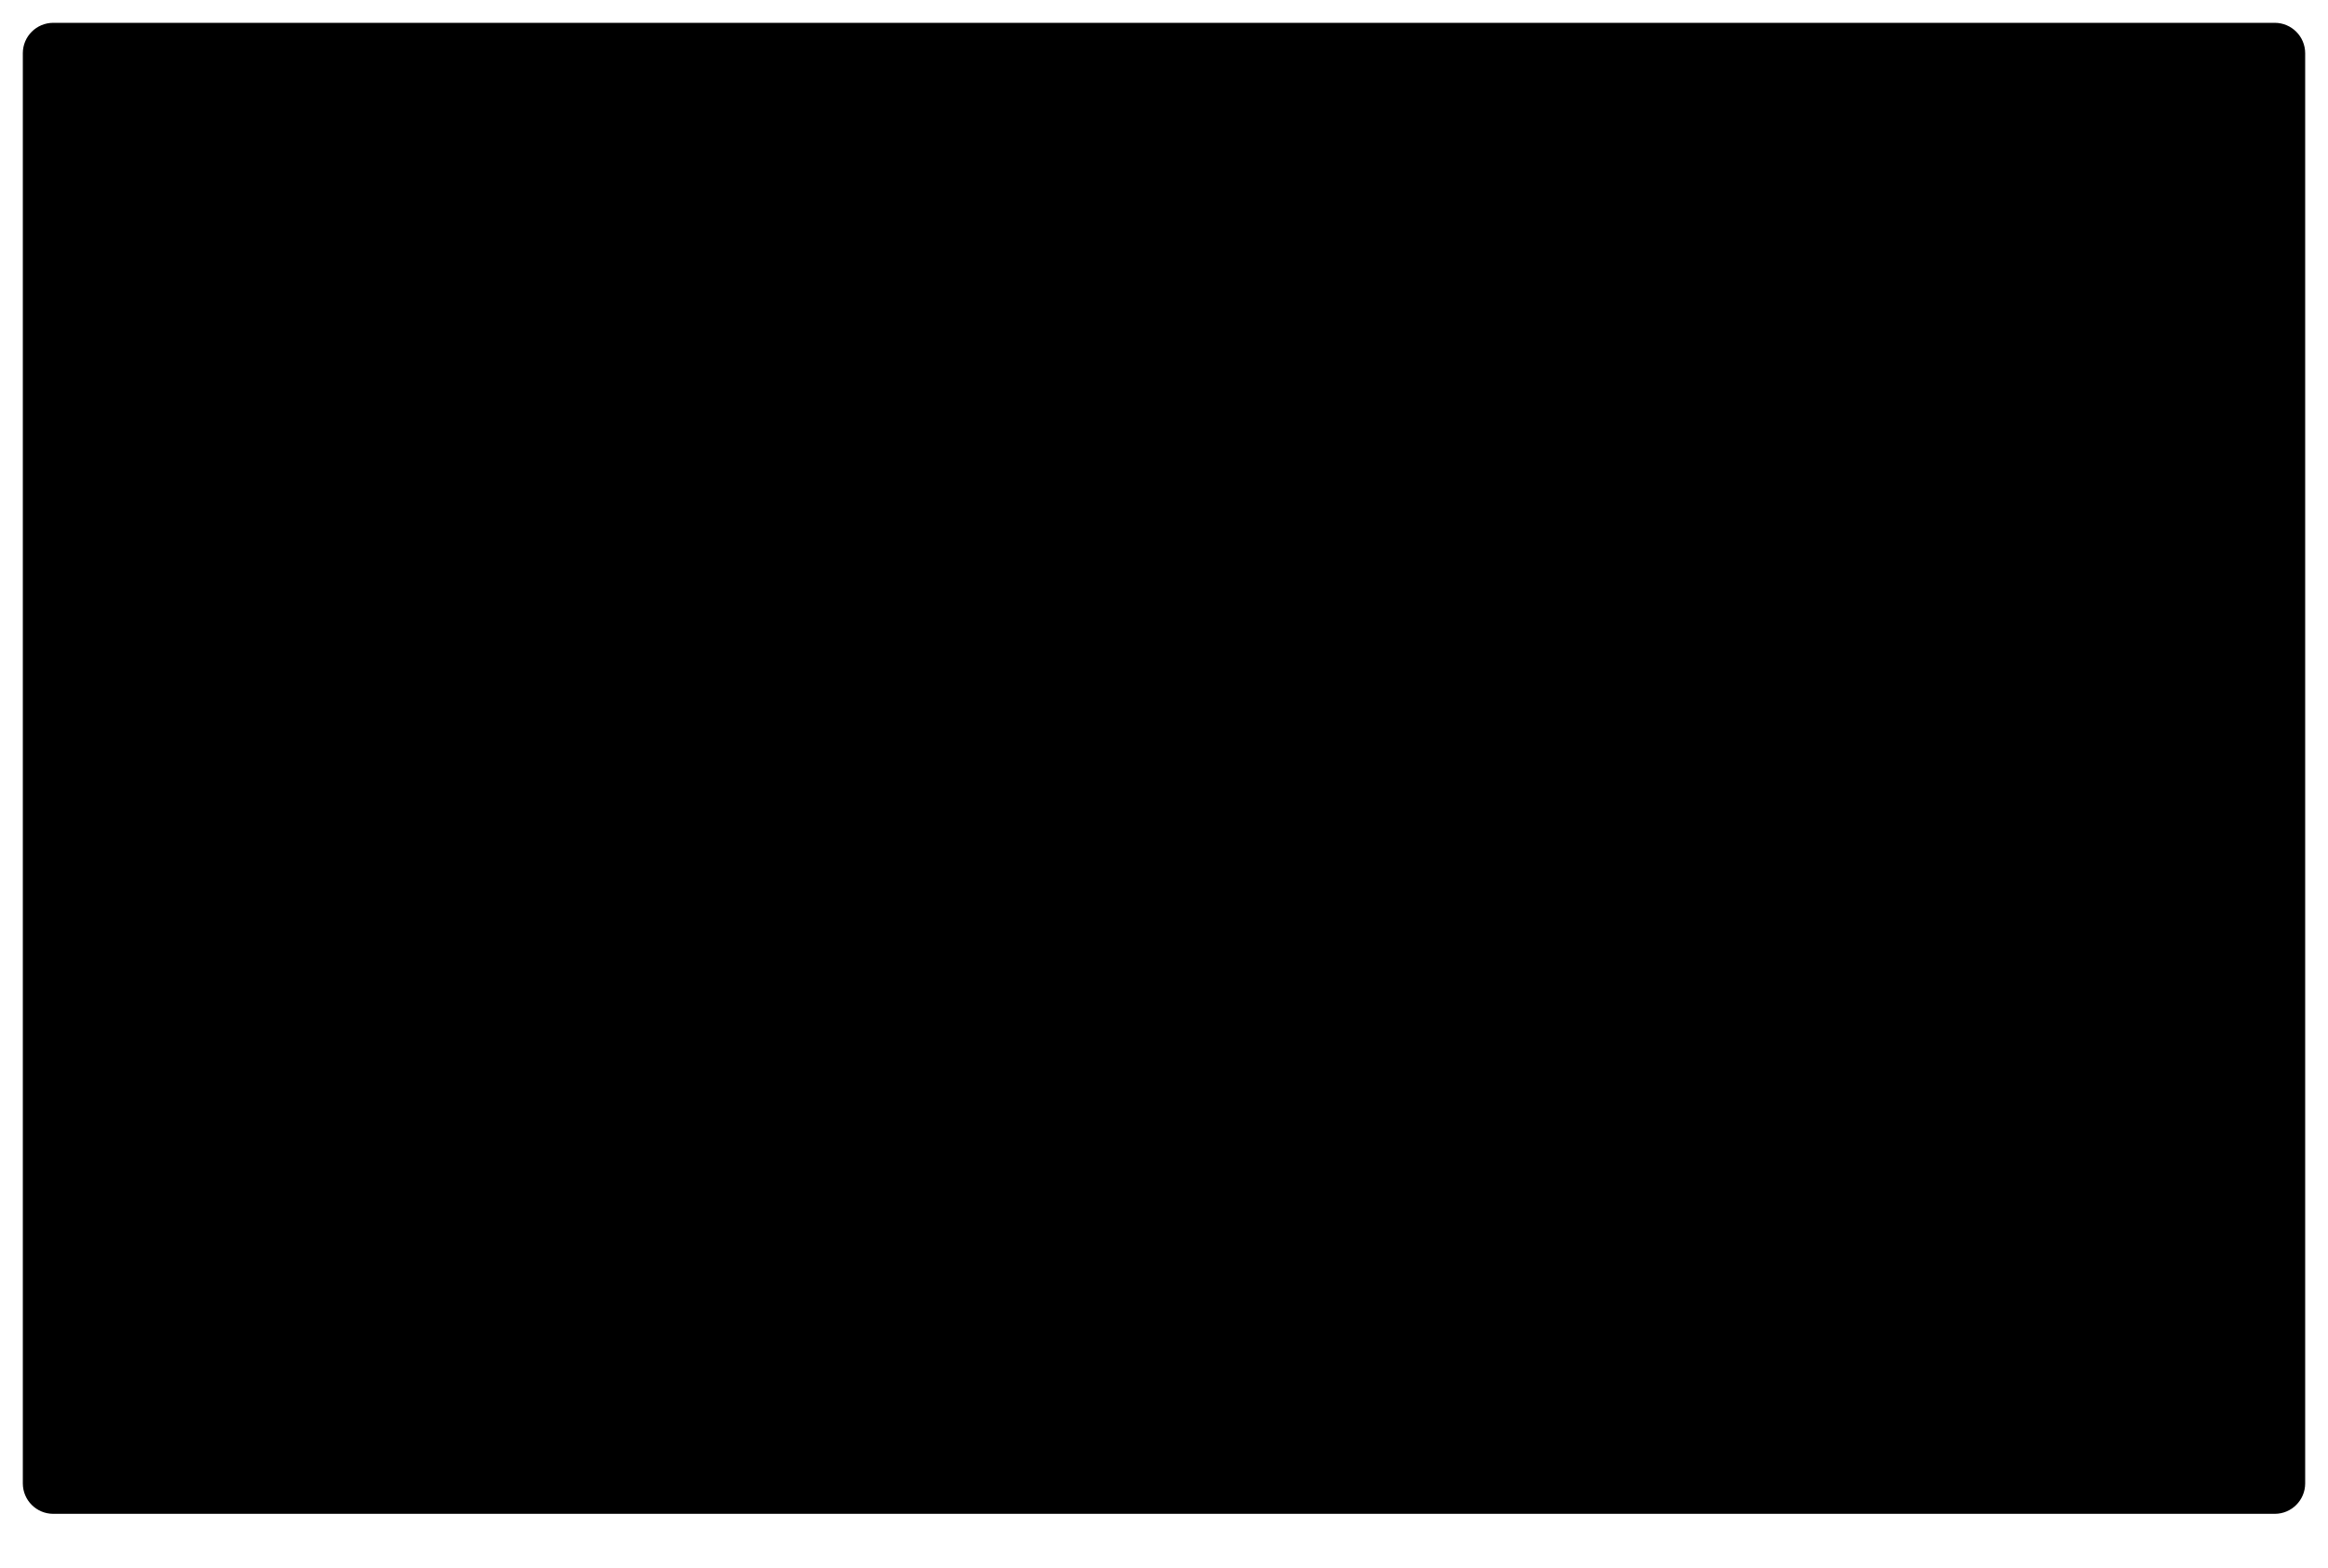
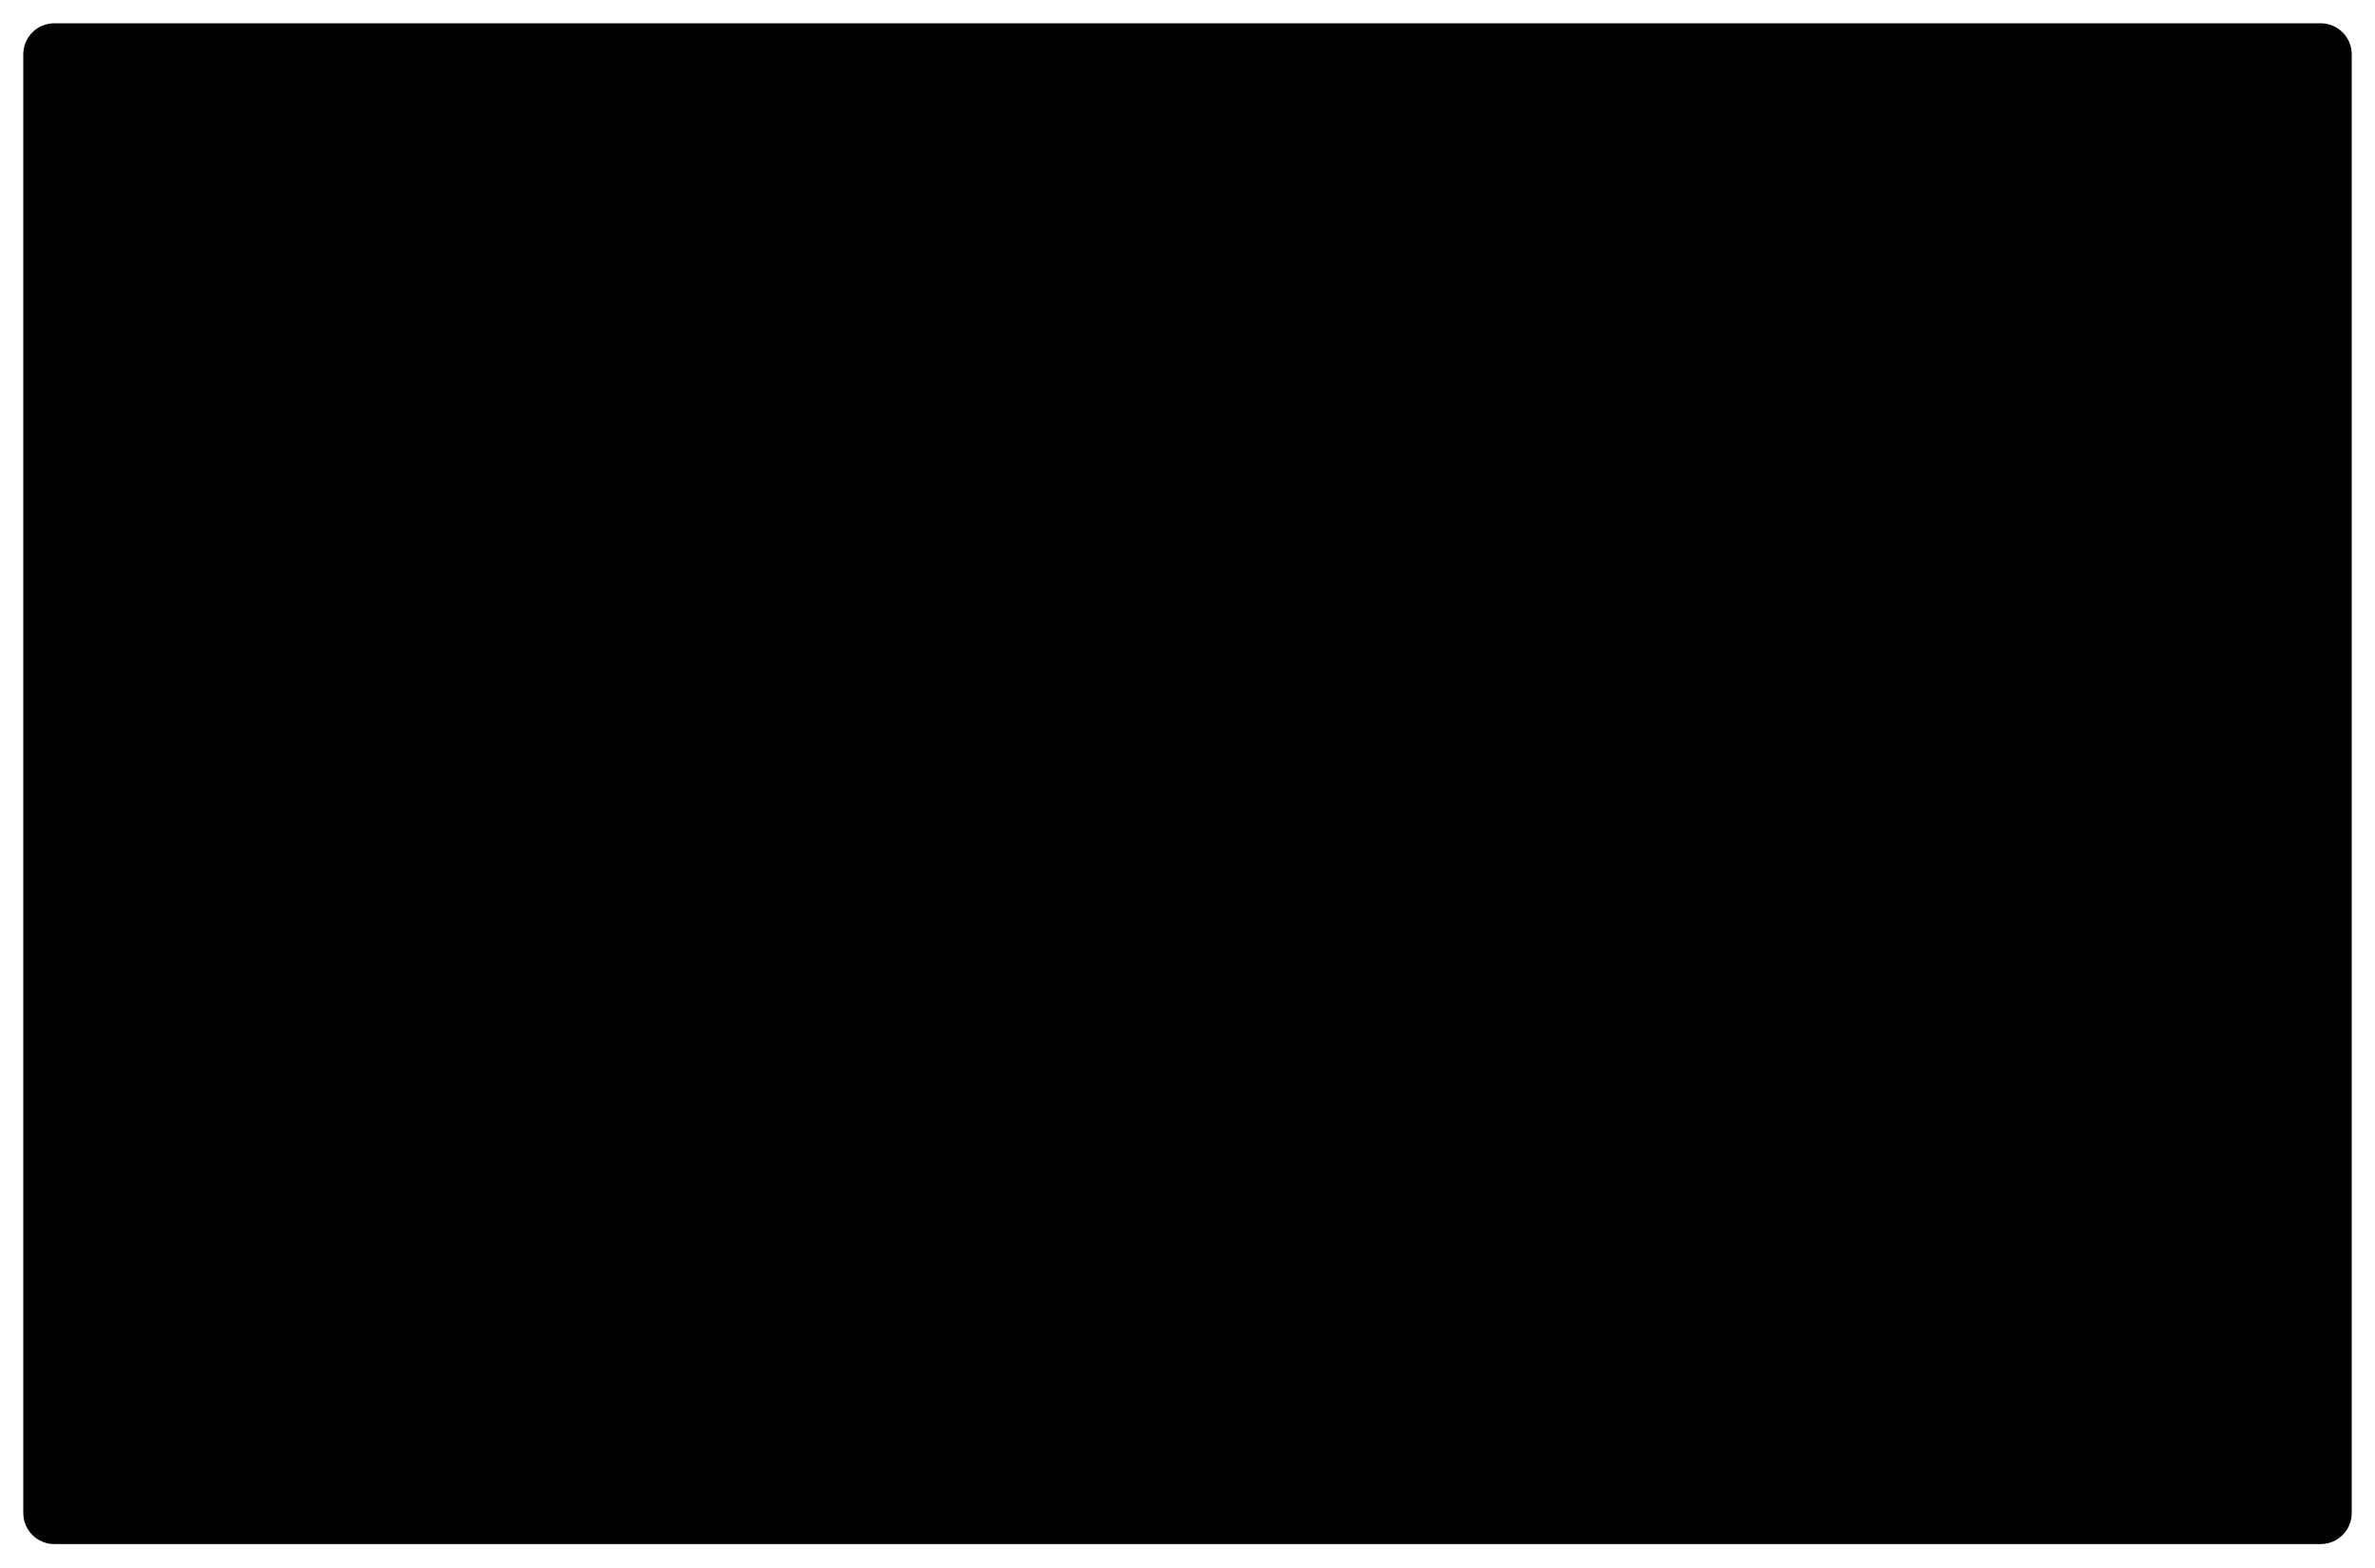
- <svg xmlns="http://www.w3.org/2000/svg" xmlns:ns1="http://kiegroup.org/2017/stunner" id="subProcess" version="1.1" x="0" y="0" width="153px" height="103px" viewBox="-1.5 -1.5 153 103">
+ <svg xmlns="http://www.w3.org/2000/svg" xmlns:ns1="http://kiegroup.org/2017/stunner" id="subProcess" version="1.1" x=".75" y=".75" width="153px" height="101px" viewBox="-1.5 -1.5 153 101">
  <rect class="subProcess" x="0" y="0" width="150px" height="98px" rx="2" ry="2" />
  <g class="subProcess_group_reusable" ns1:layout="BOTTOM" transform="translate(0,0) scale(1, 1)">
-     <rect class="subProcess_reusable_boundingbox" transform="translate(63, 66)" width="24px" height="24px" />
-     <path class="subProcess_reusable_icon" transform="translate(68, 70) scale(.03977, .03977)" d="M352,184v48c0,6.7-2.3,12.3-7,17s-10.3,7-17,7H224v104c0,6.7-2.3,12.3-7,17s-10.3,7-17,7h-48c-6.7,0-12.3-2.3-17-7  s-7-10.3-7-17V256H24c-6.7,0-12.3-2.3-17-7s-7-10.3-7-17v-48c0-6.7,2.3-12.3,7-17s10.3-7,17-7h104V56c0-6.7,2.3-12.3,7-17  s10.3-7,17-7h48c6.7,0,12.3,2.3,17,7s7,10.3,7,17v104h104c6.7,0,12.3,2.3,17,7S352,177.3,352,184z" />
+     <rect class="subProcess_reusable_boundingbox" transform="translate(63, 66)" width="25px" height="25px" />
+     <path class="subProcess_reusable_icon" transform="translate(68.5, 70.5) scale(.03977273, .03977273)" d="M352,184v48c0,6.7-2.3,12.3-7,17s-10.3,7-17,7H224v104c0,6.7-2.3,12.3-7,17s-10.3,7-17,7h-48c-6.7,0-12.3-2.3-17-7  s-7-10.3-7-17V256H24c-6.7,0-12.3-2.3-17-7s-7-10.3-7-17v-48c0-6.7,2.3-12.3,7-17s10.3-7,17-7h104V56c0-6.7,2.3-12.3,7-17  s10.3-7,17-7h48c6.7,0,12.3,2.3,17,7s7,10.3,7,17v104h104c6.7,0,12.3,2.3,17,7S352,177.3,352,184z" />
  </g>
  <defs>
    <filter id="selectShadow" height="300%" width="300%" x="-75%" y="-75%">
      <feMorphology operator="dilate" radius="0" in="SourceAlpha" result="thicken" />
      <feDropShadow dx="0" dy="2" stdDeviation="2" flood-color="#000000" flood-opacity=".6" result="droppedShadow" />
      <feMerge>
        <feMergeNode in="droppedShadow" />
        <feMergeNode in="SourceGraphic" />
      </feMerge>
    </filter>
  </defs>
</svg>
